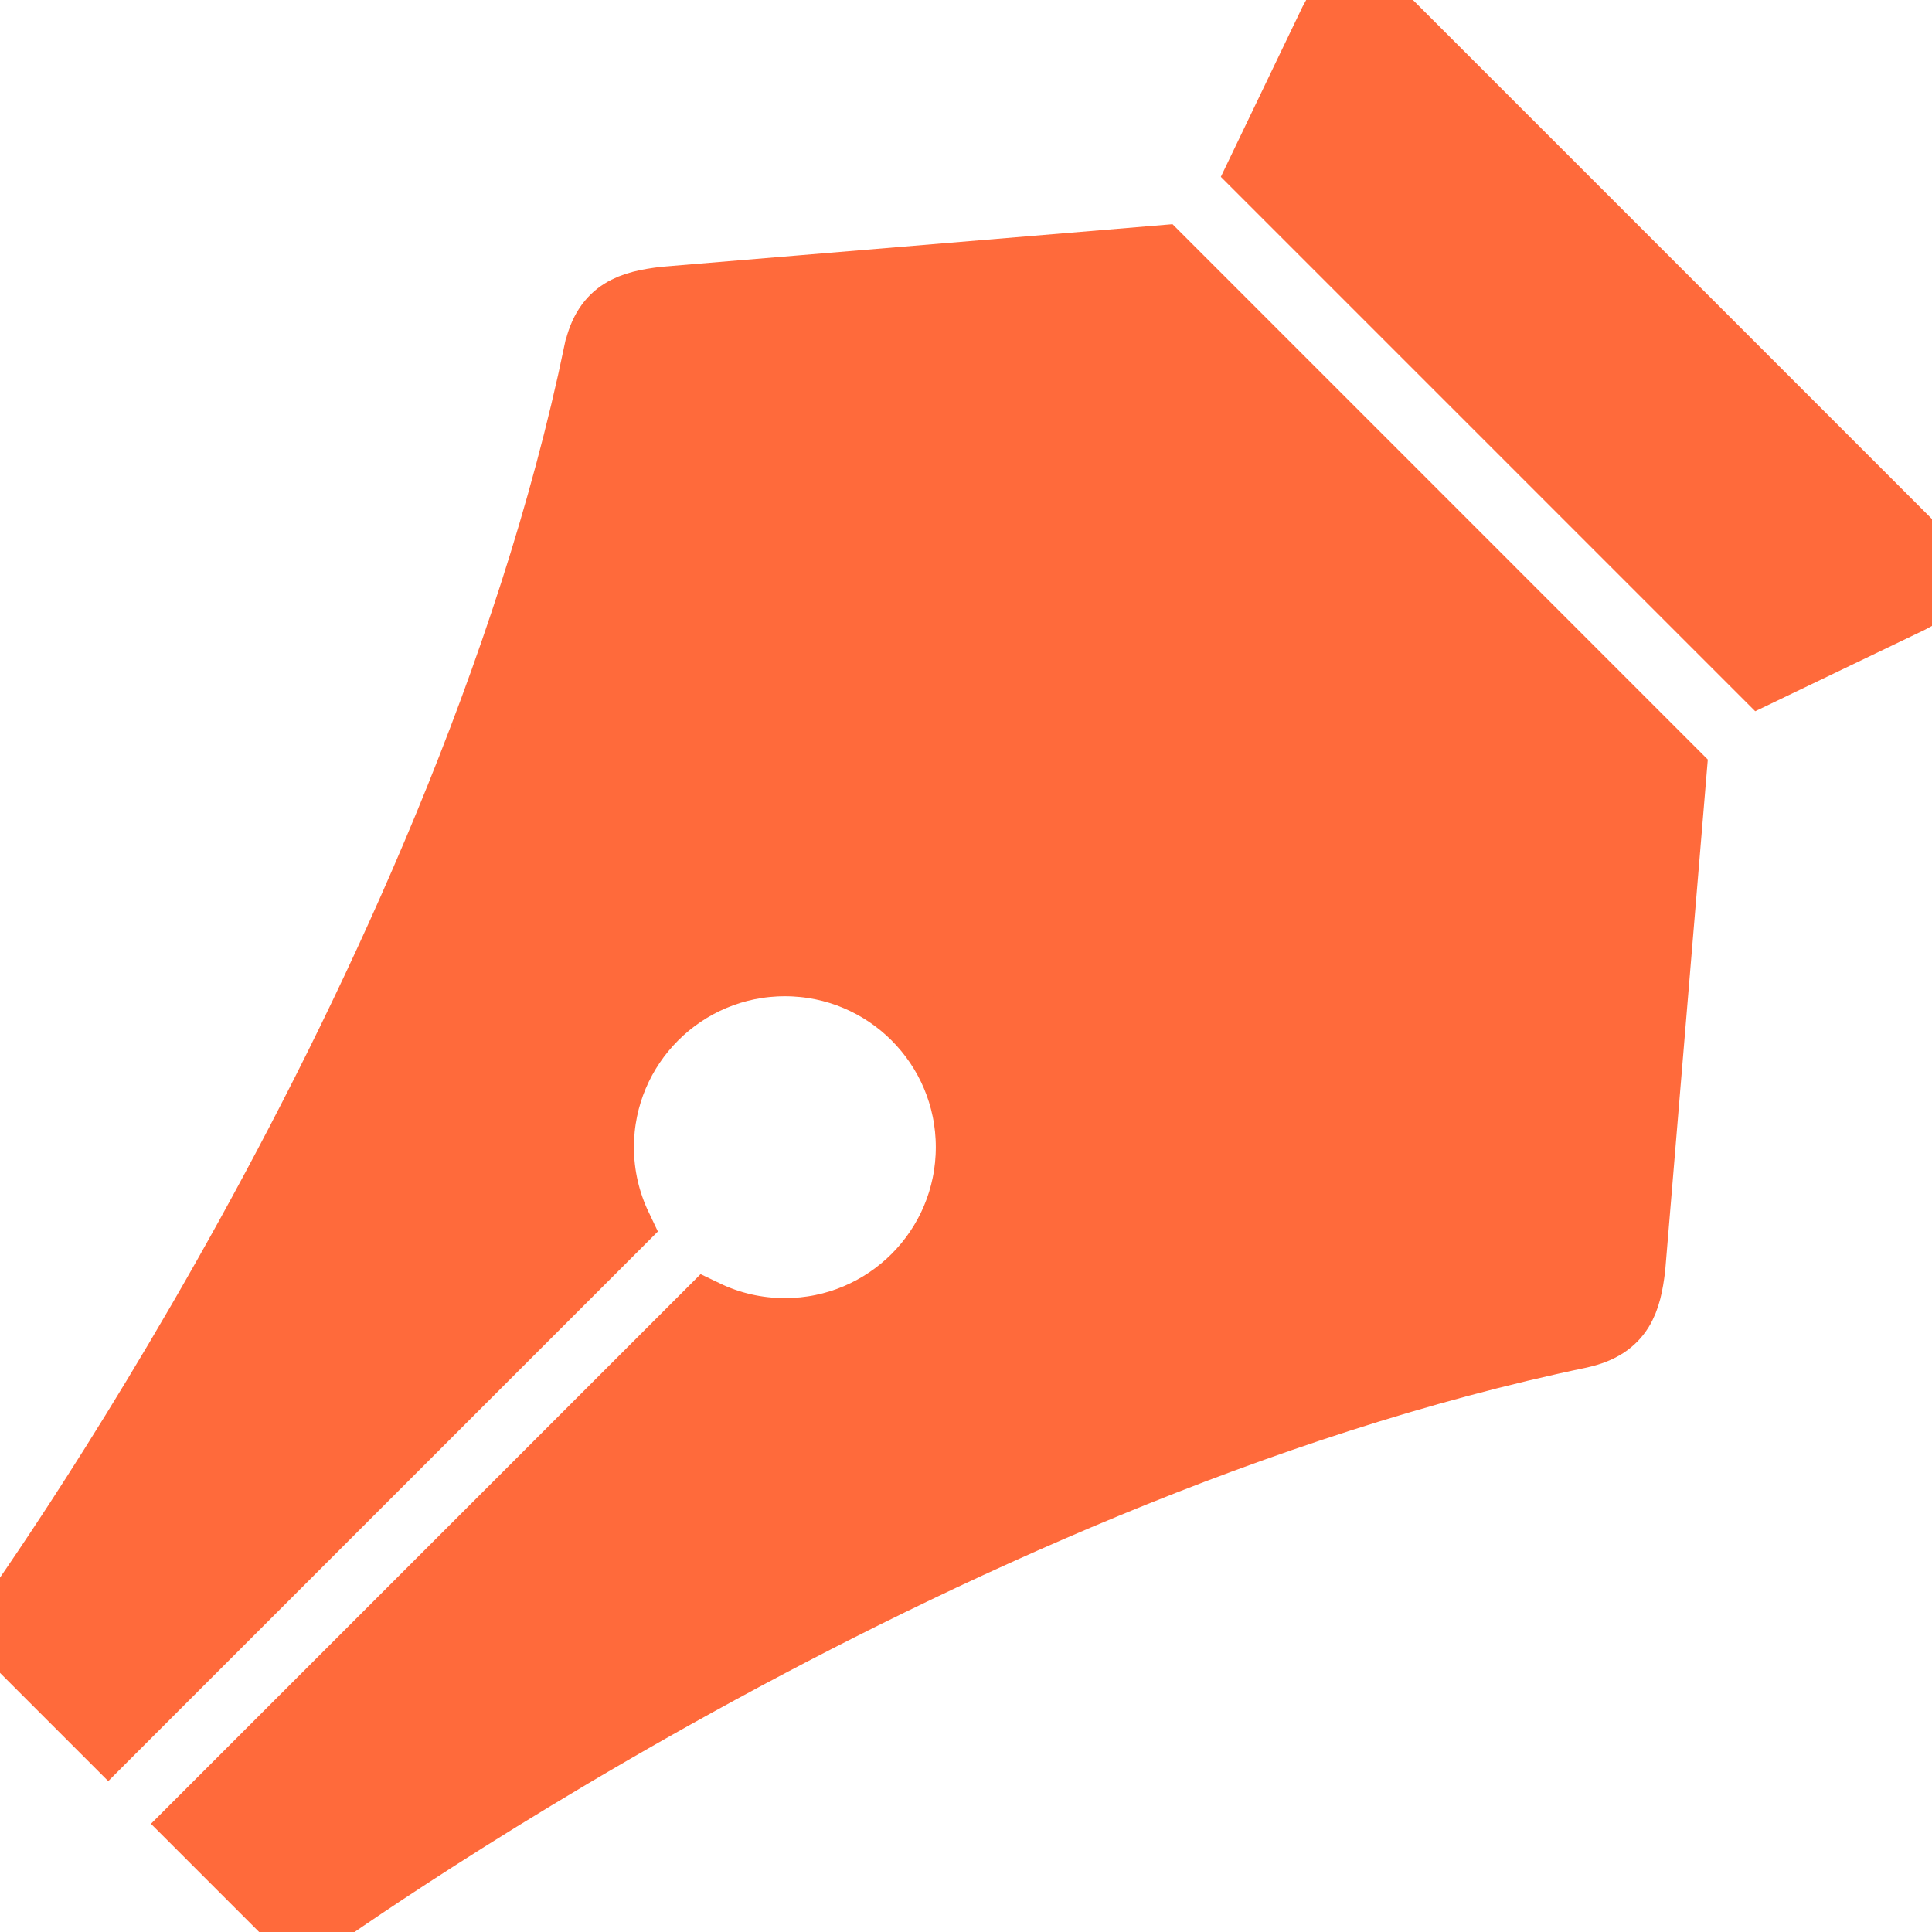
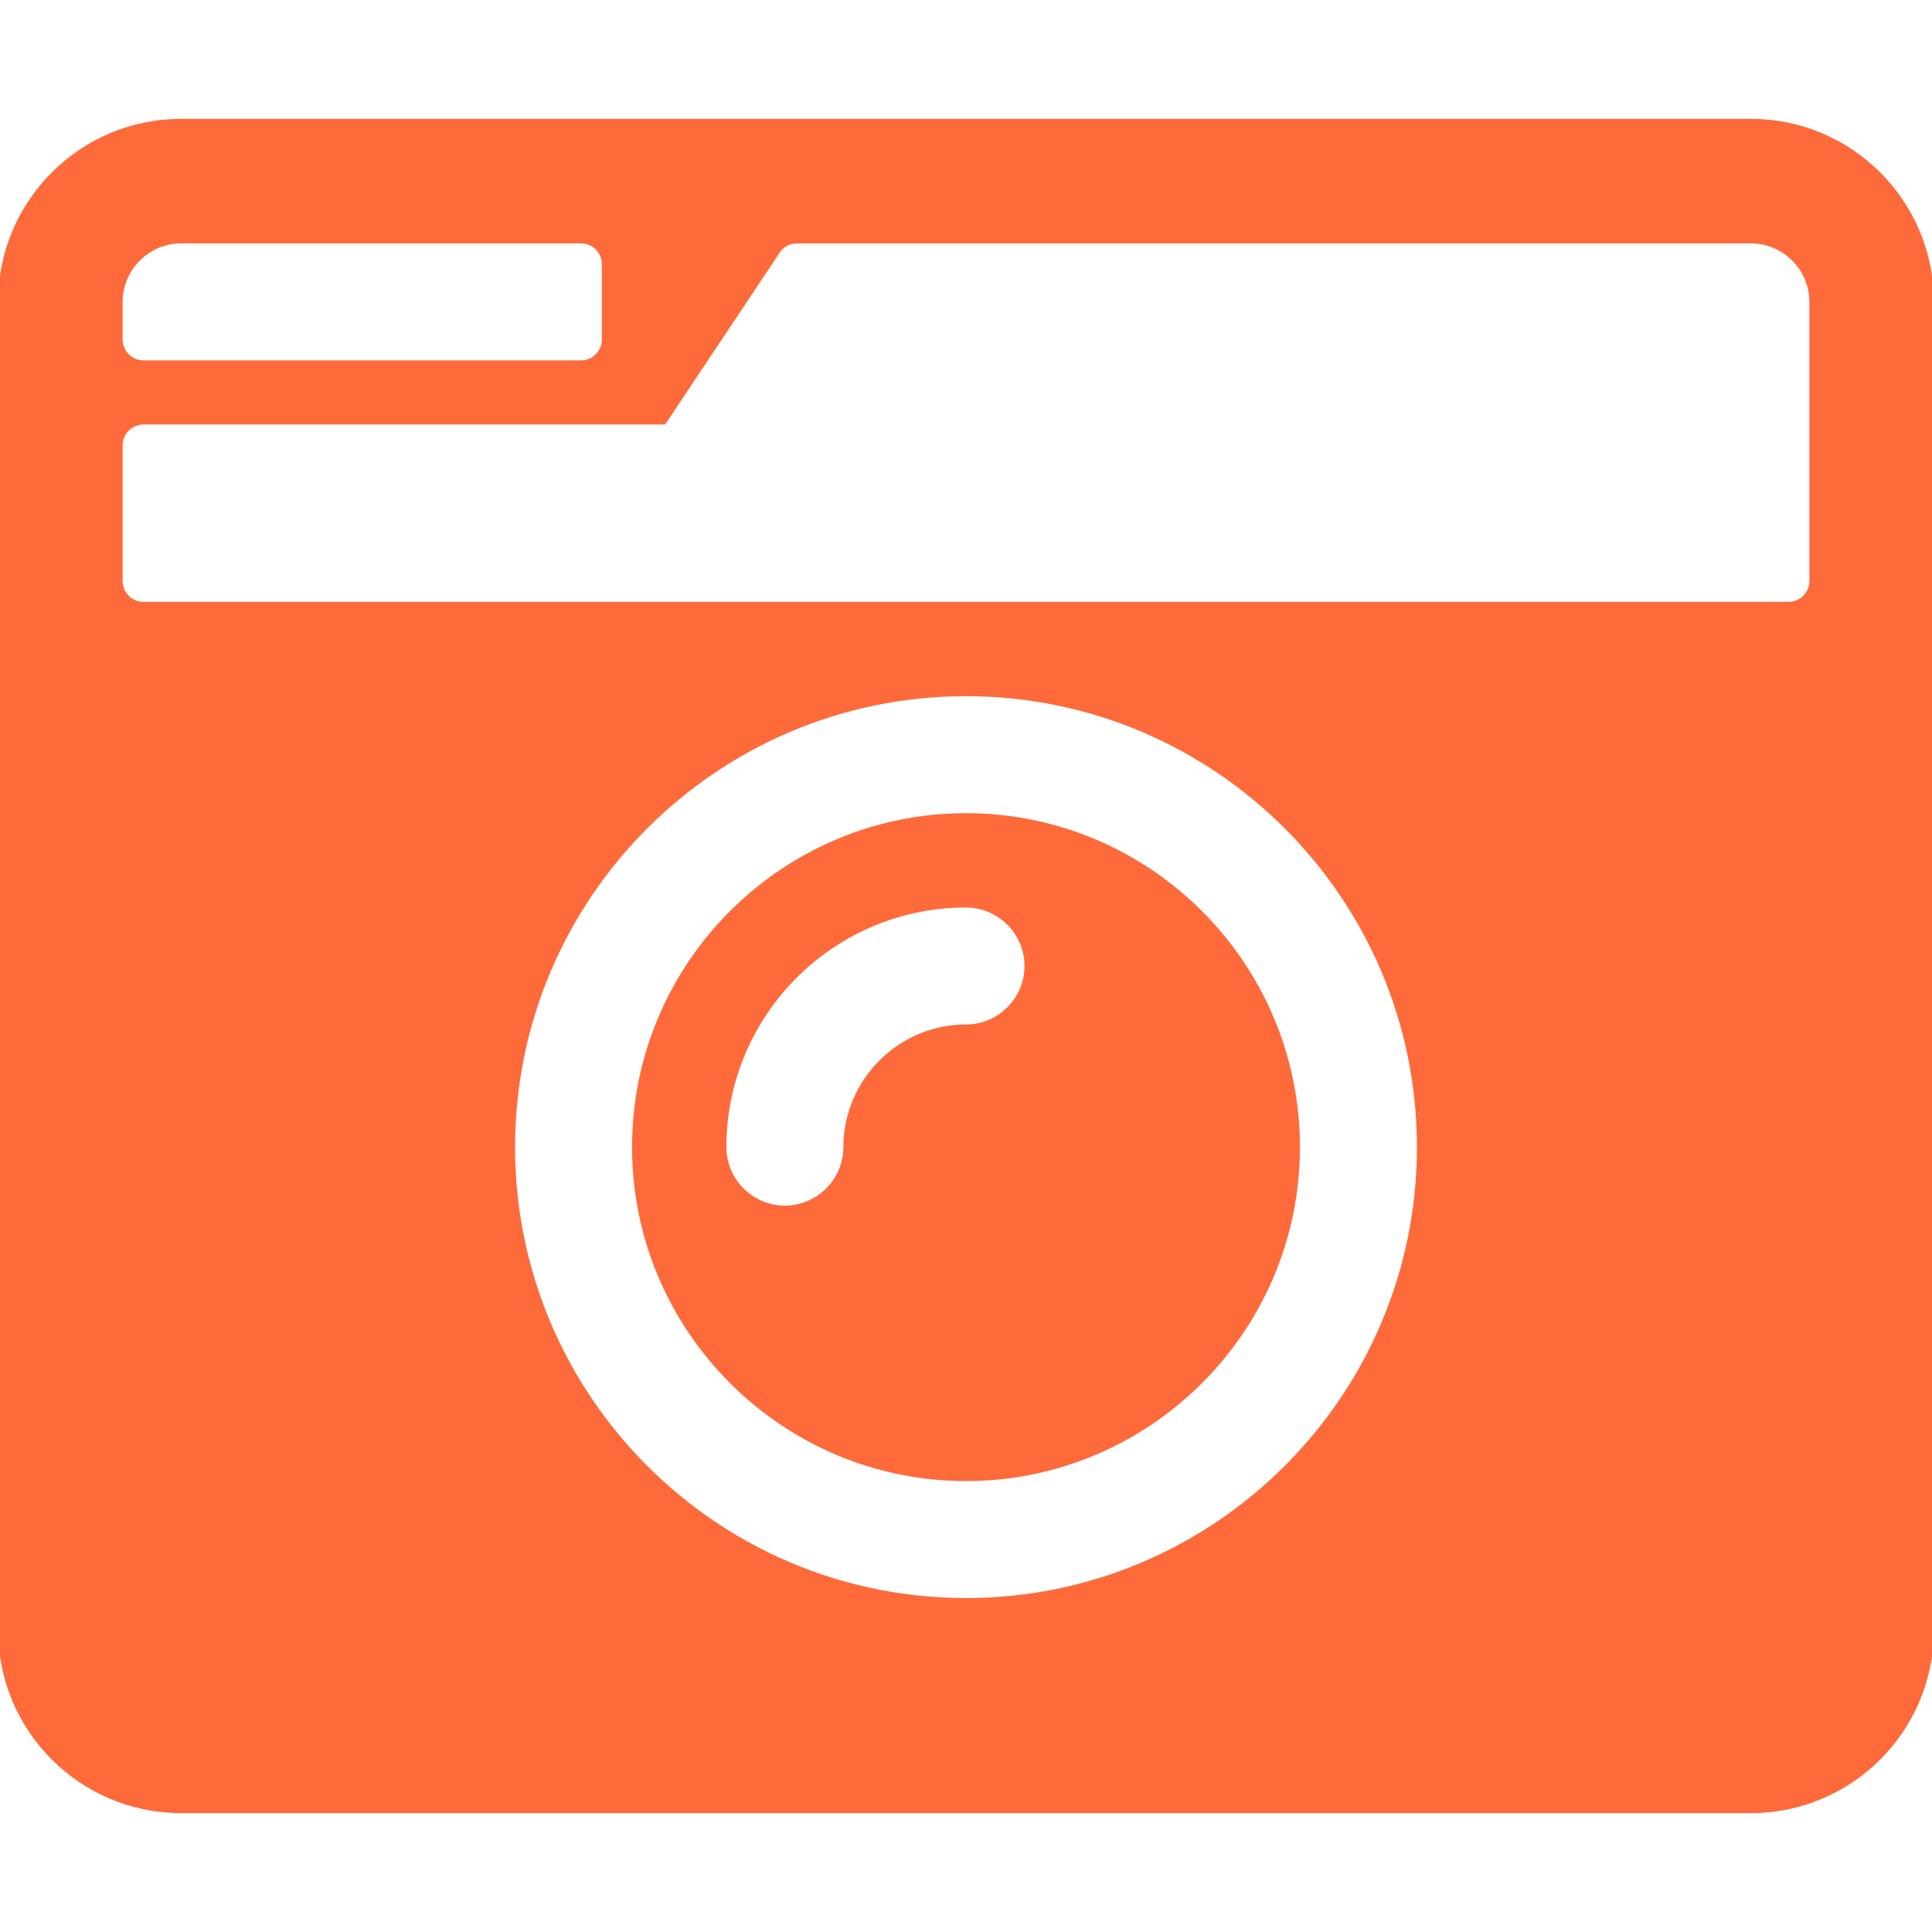
- <svg xmlns="http://www.w3.org/2000/svg" id="icon-pen" stroke="#ff6a3b" fill="#ff6a3b" viewBox="0 0 32 32">
-   <path d="M31.818 9.122l-8.939-8.939c-0.292-0.292-0.676-0.226-0.855 0.146l-1.199 2.497 8.35 8.35 2.497-1.199c0.372-0.178 0.438-0.563 0.146-0.855z" />
-   <path d="M19.231 4.231l-8.231 0.686c-0.547 0.068-1.002 0.184-1.159 0.899-0 0.001-0 0.001-0.001 0.002-2.232 10.721-9.84 21.183-9.84 21.183l1.793 1.793 8.5-8.5c-0.187-0.392-0.293-0.83-0.293-1.293 0-1.657 1.343-3 3-3s3 1.343 3 3-1.343 3-3 3c-0.463 0-0.902-0.105-1.293-0.293l-8.5 8.5 1.793 1.793c0 0 10.462-7.608 21.183-9.84 0.001-0 0.001-0 0.002-0.001 0.714-0.157 0.831-0.612 0.898-1.159l0.686-8.231-8.538-8.539z" />
+ <svg xmlns="http://www.w3.org/2000/svg" viewBox="0 0 512 512" stroke="#ff6a3b" fill="#ff6a3b">
+   <path d="M48 32C21.5 32 0 53.5 0 80v352c0 26.5 21.5 48 48 48h416c26.5 0 48-21.5 48-48V80c0-26.5-21.5-48-48-48H48zm0 32h106c3.3 0 6 2.7 6 6v20c0 3.3-2.7 6-6 6H38c-3.3 0-6-2.7-6-6V80c0-8.8 7.2-16 16-16zm426 96H38c-3.3 0-6-2.7-6-6v-36c0-3.3 2.7-6 6-6h138l30.2-45.3c1.1-1.7 3-2.7 5-2.7H464c8.8 0 16 7.2 16 16v74c0 3.3-2.7 6-6 6zM256 424c-66.2 0-120-53.8-120-120s53.8-120 120-120 120 53.8 120 120-53.8 120-120 120zm0-208c-48.5 0-88 39.5-88 88s39.5 88 88 88 88-39.5 88-88-39.5-88-88-88zm-48 104c-8.8 0-16-7.2-16-16 0-35.3 28.7-64 64-64 8.8 0 16 7.2 16 16s-7.2 16-16 16c-17.6 0-32 14.4-32 32 0 8.8-7.2 16-16 16z" />
</svg>
